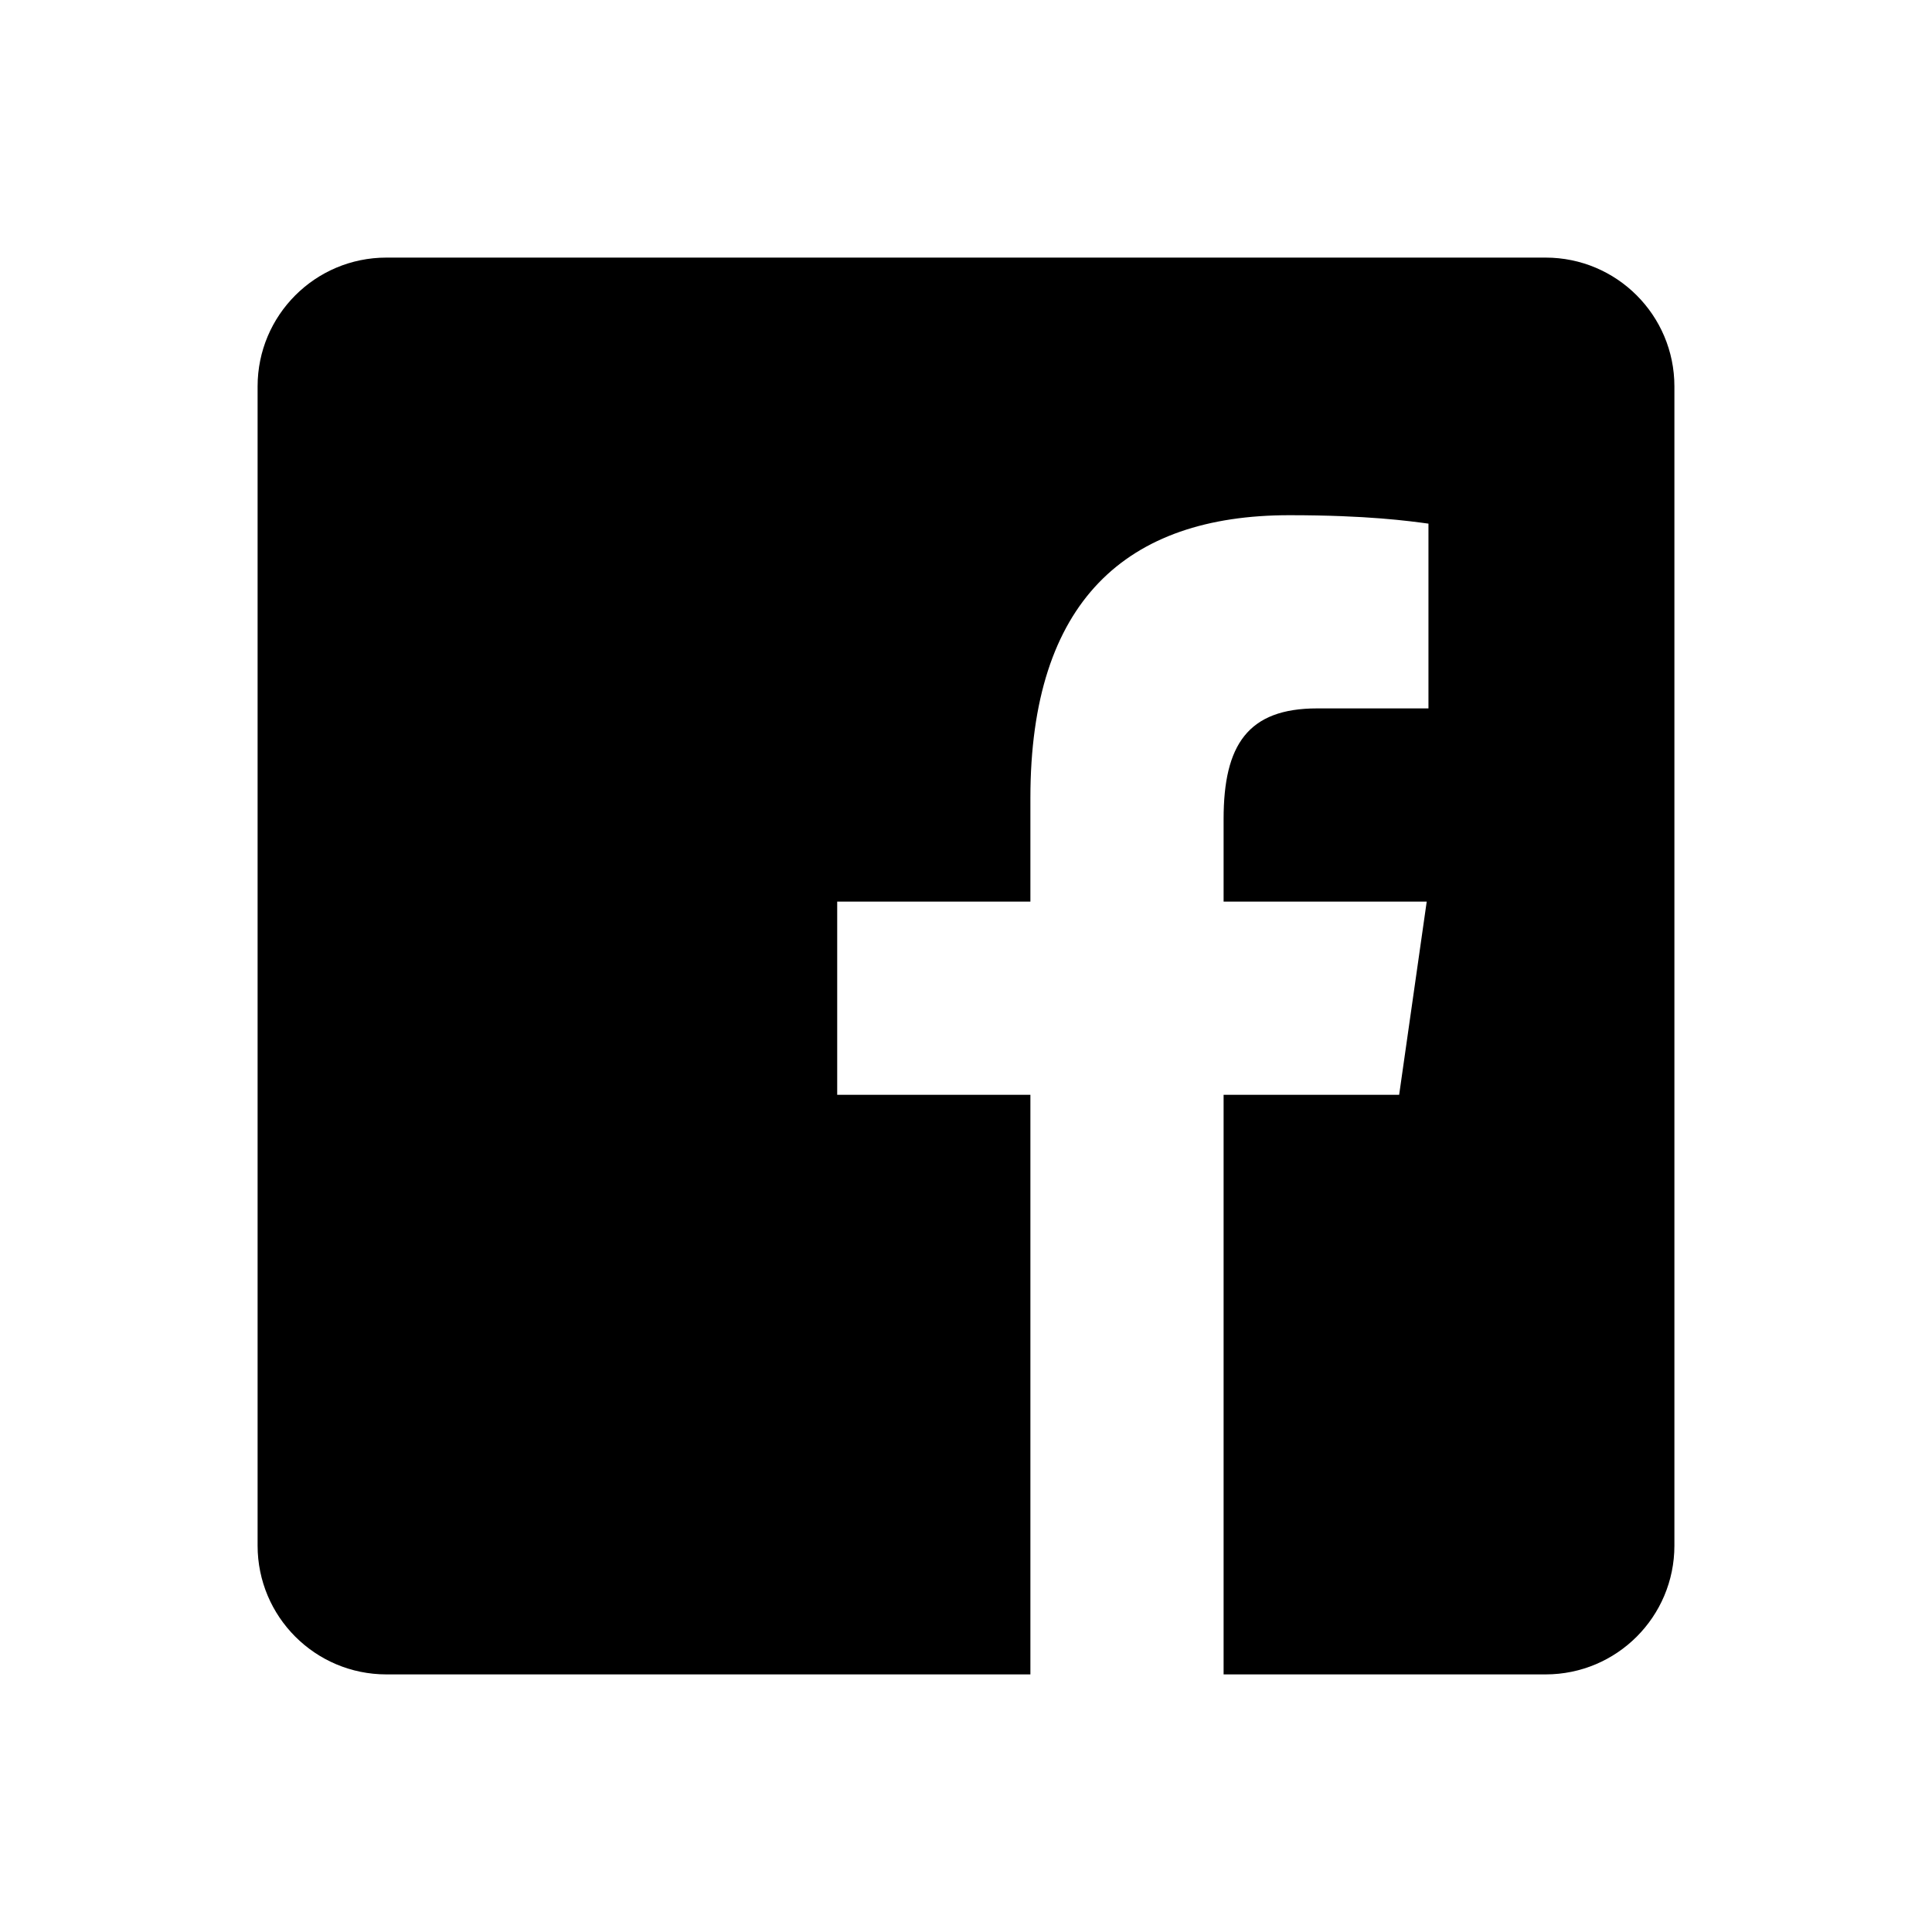
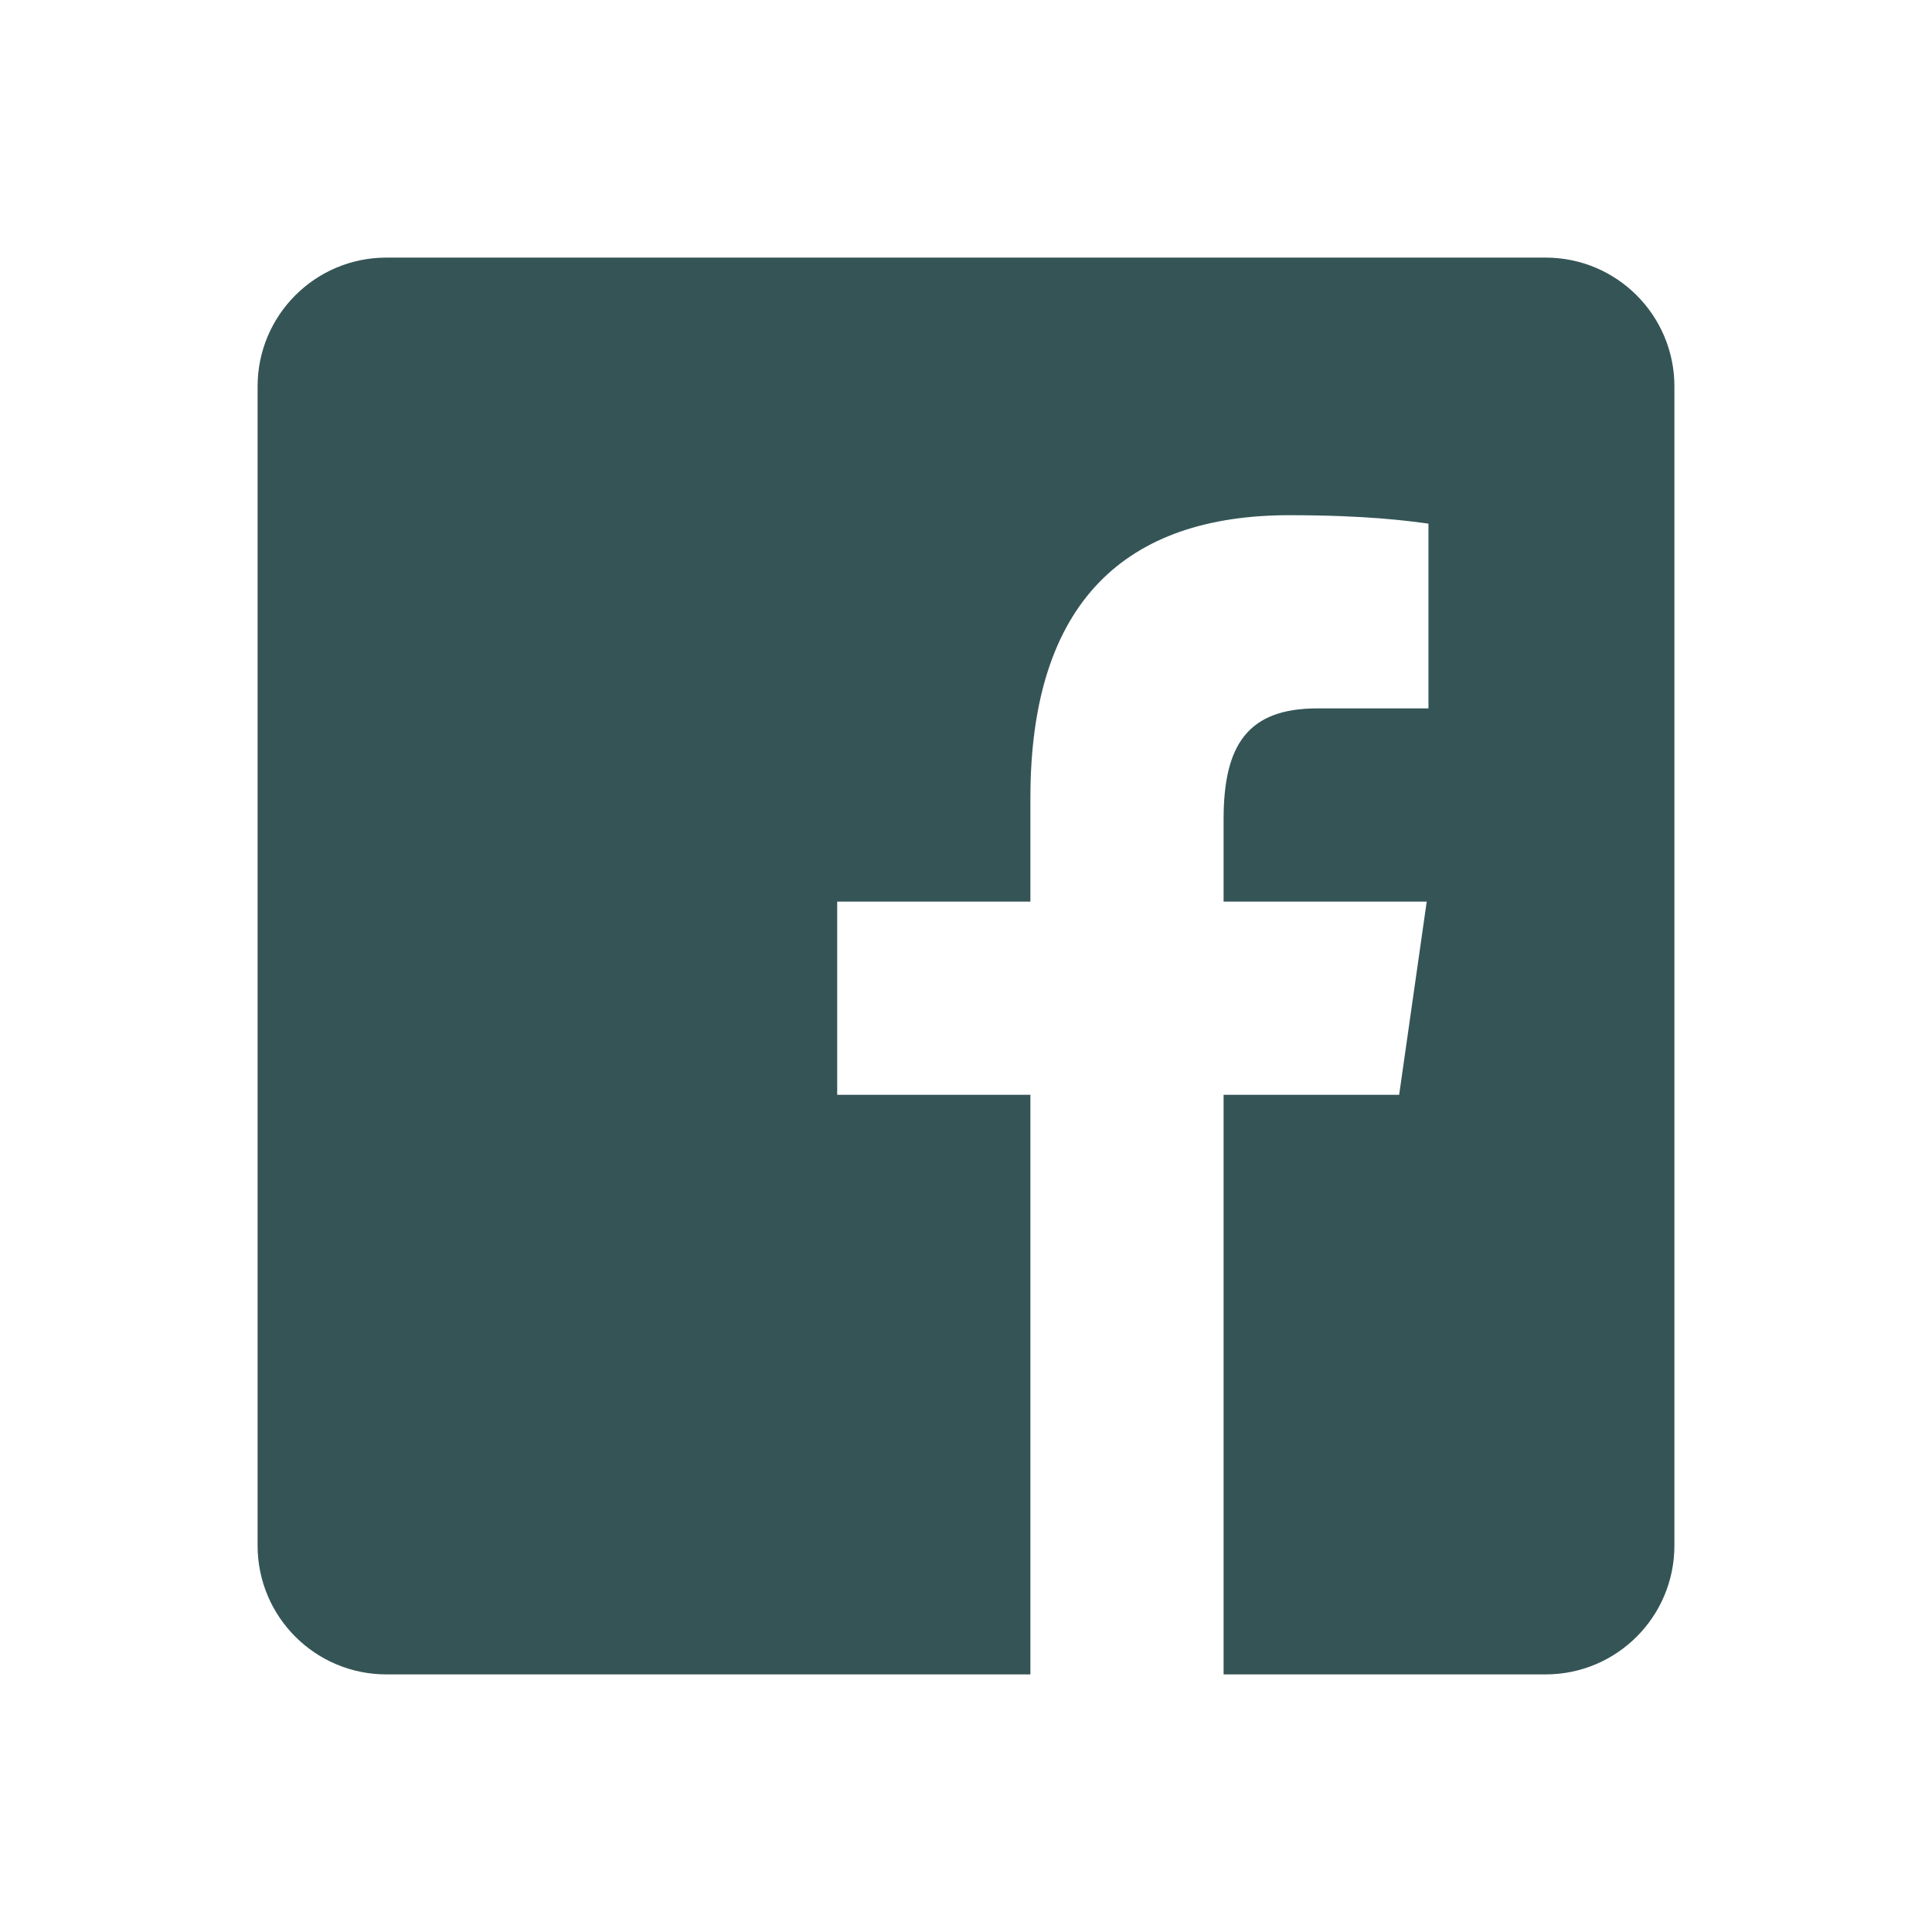
- <svg xmlns="http://www.w3.org/2000/svg" viewBox="0 0 30 30" width="30px" height="30px">
+ <svg xmlns="http://www.w3.org/2000/svg" viewBox="0 0 30 30" width="30px" height="30px" fill="#355456">
  <path d="M24,4H6C4.895,4,4,4.895,4,6v18c0,1.105,0.895,2,2,2h10v-9h-3v-3h3v-1.611C16,9.339,17.486,8,20.021,8 c1.214,0,1.856,0.09,2.16,0.131V11h-1.729C19.376,11,19,11.568,19,12.718V14h3.154l-0.428,3H19v9h5c1.105,0,2-0.895,2-2V6 C26,4.895,25.104,4,24,4z" />
</svg>
